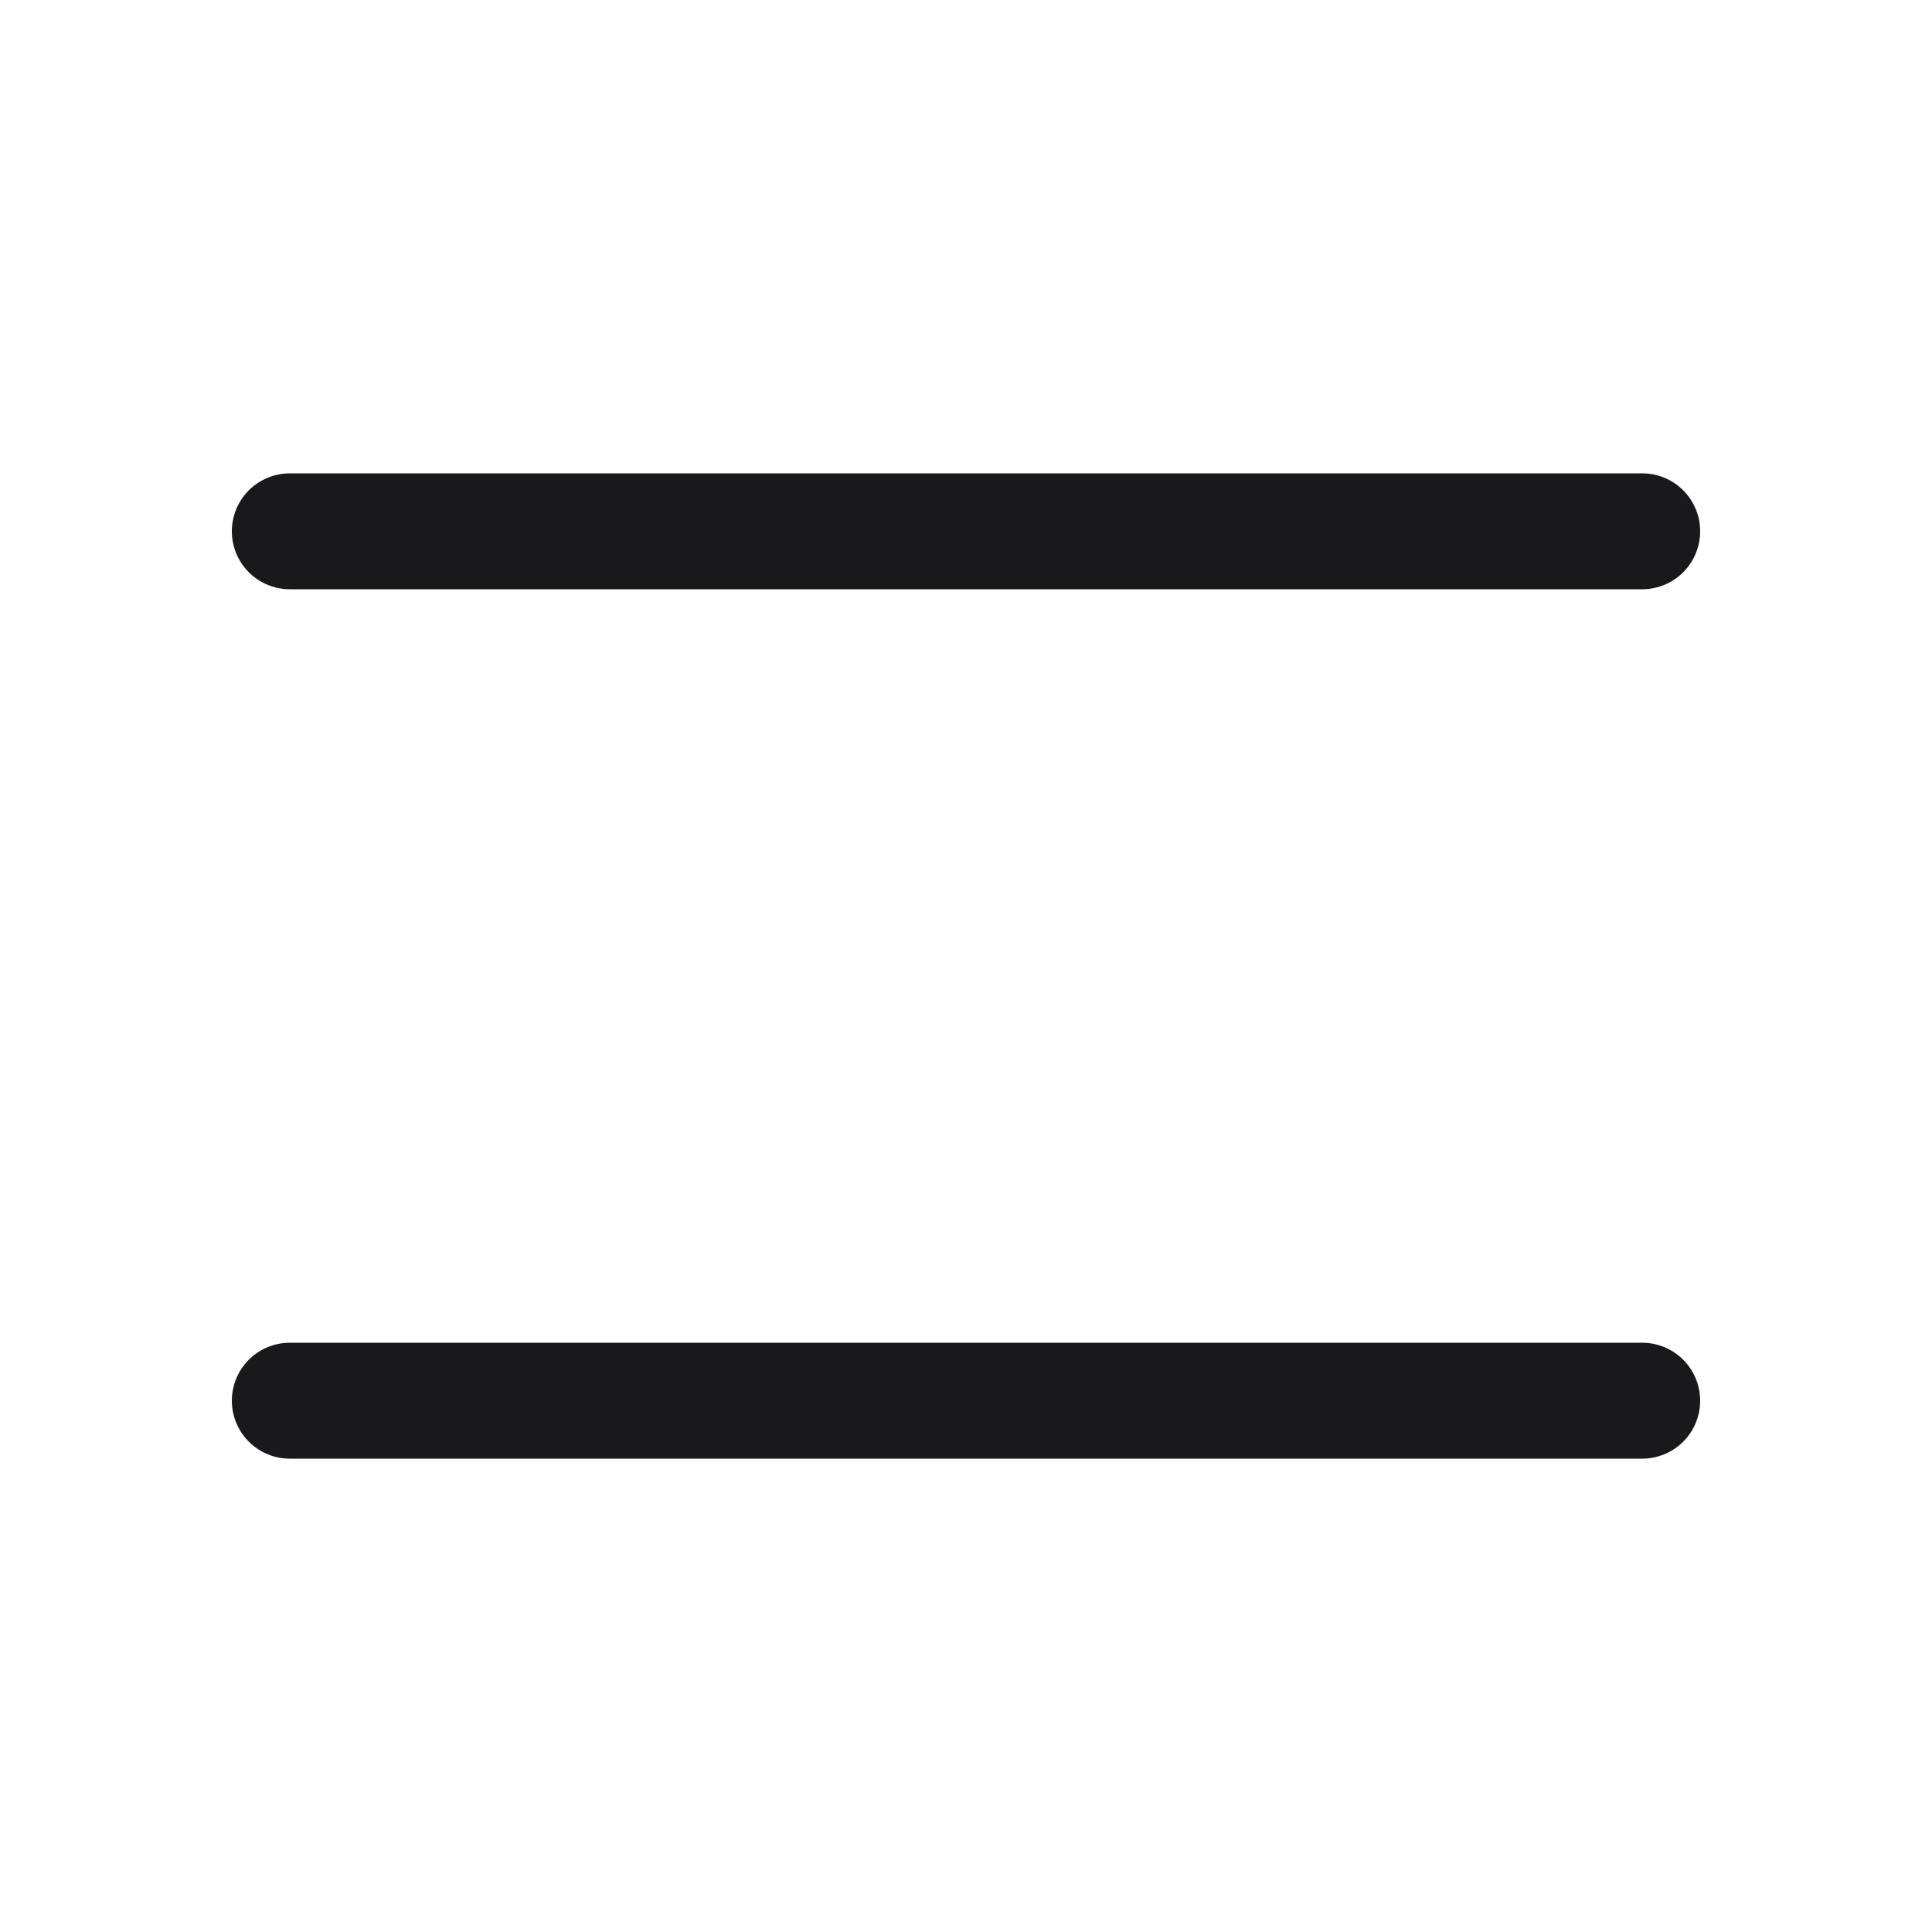
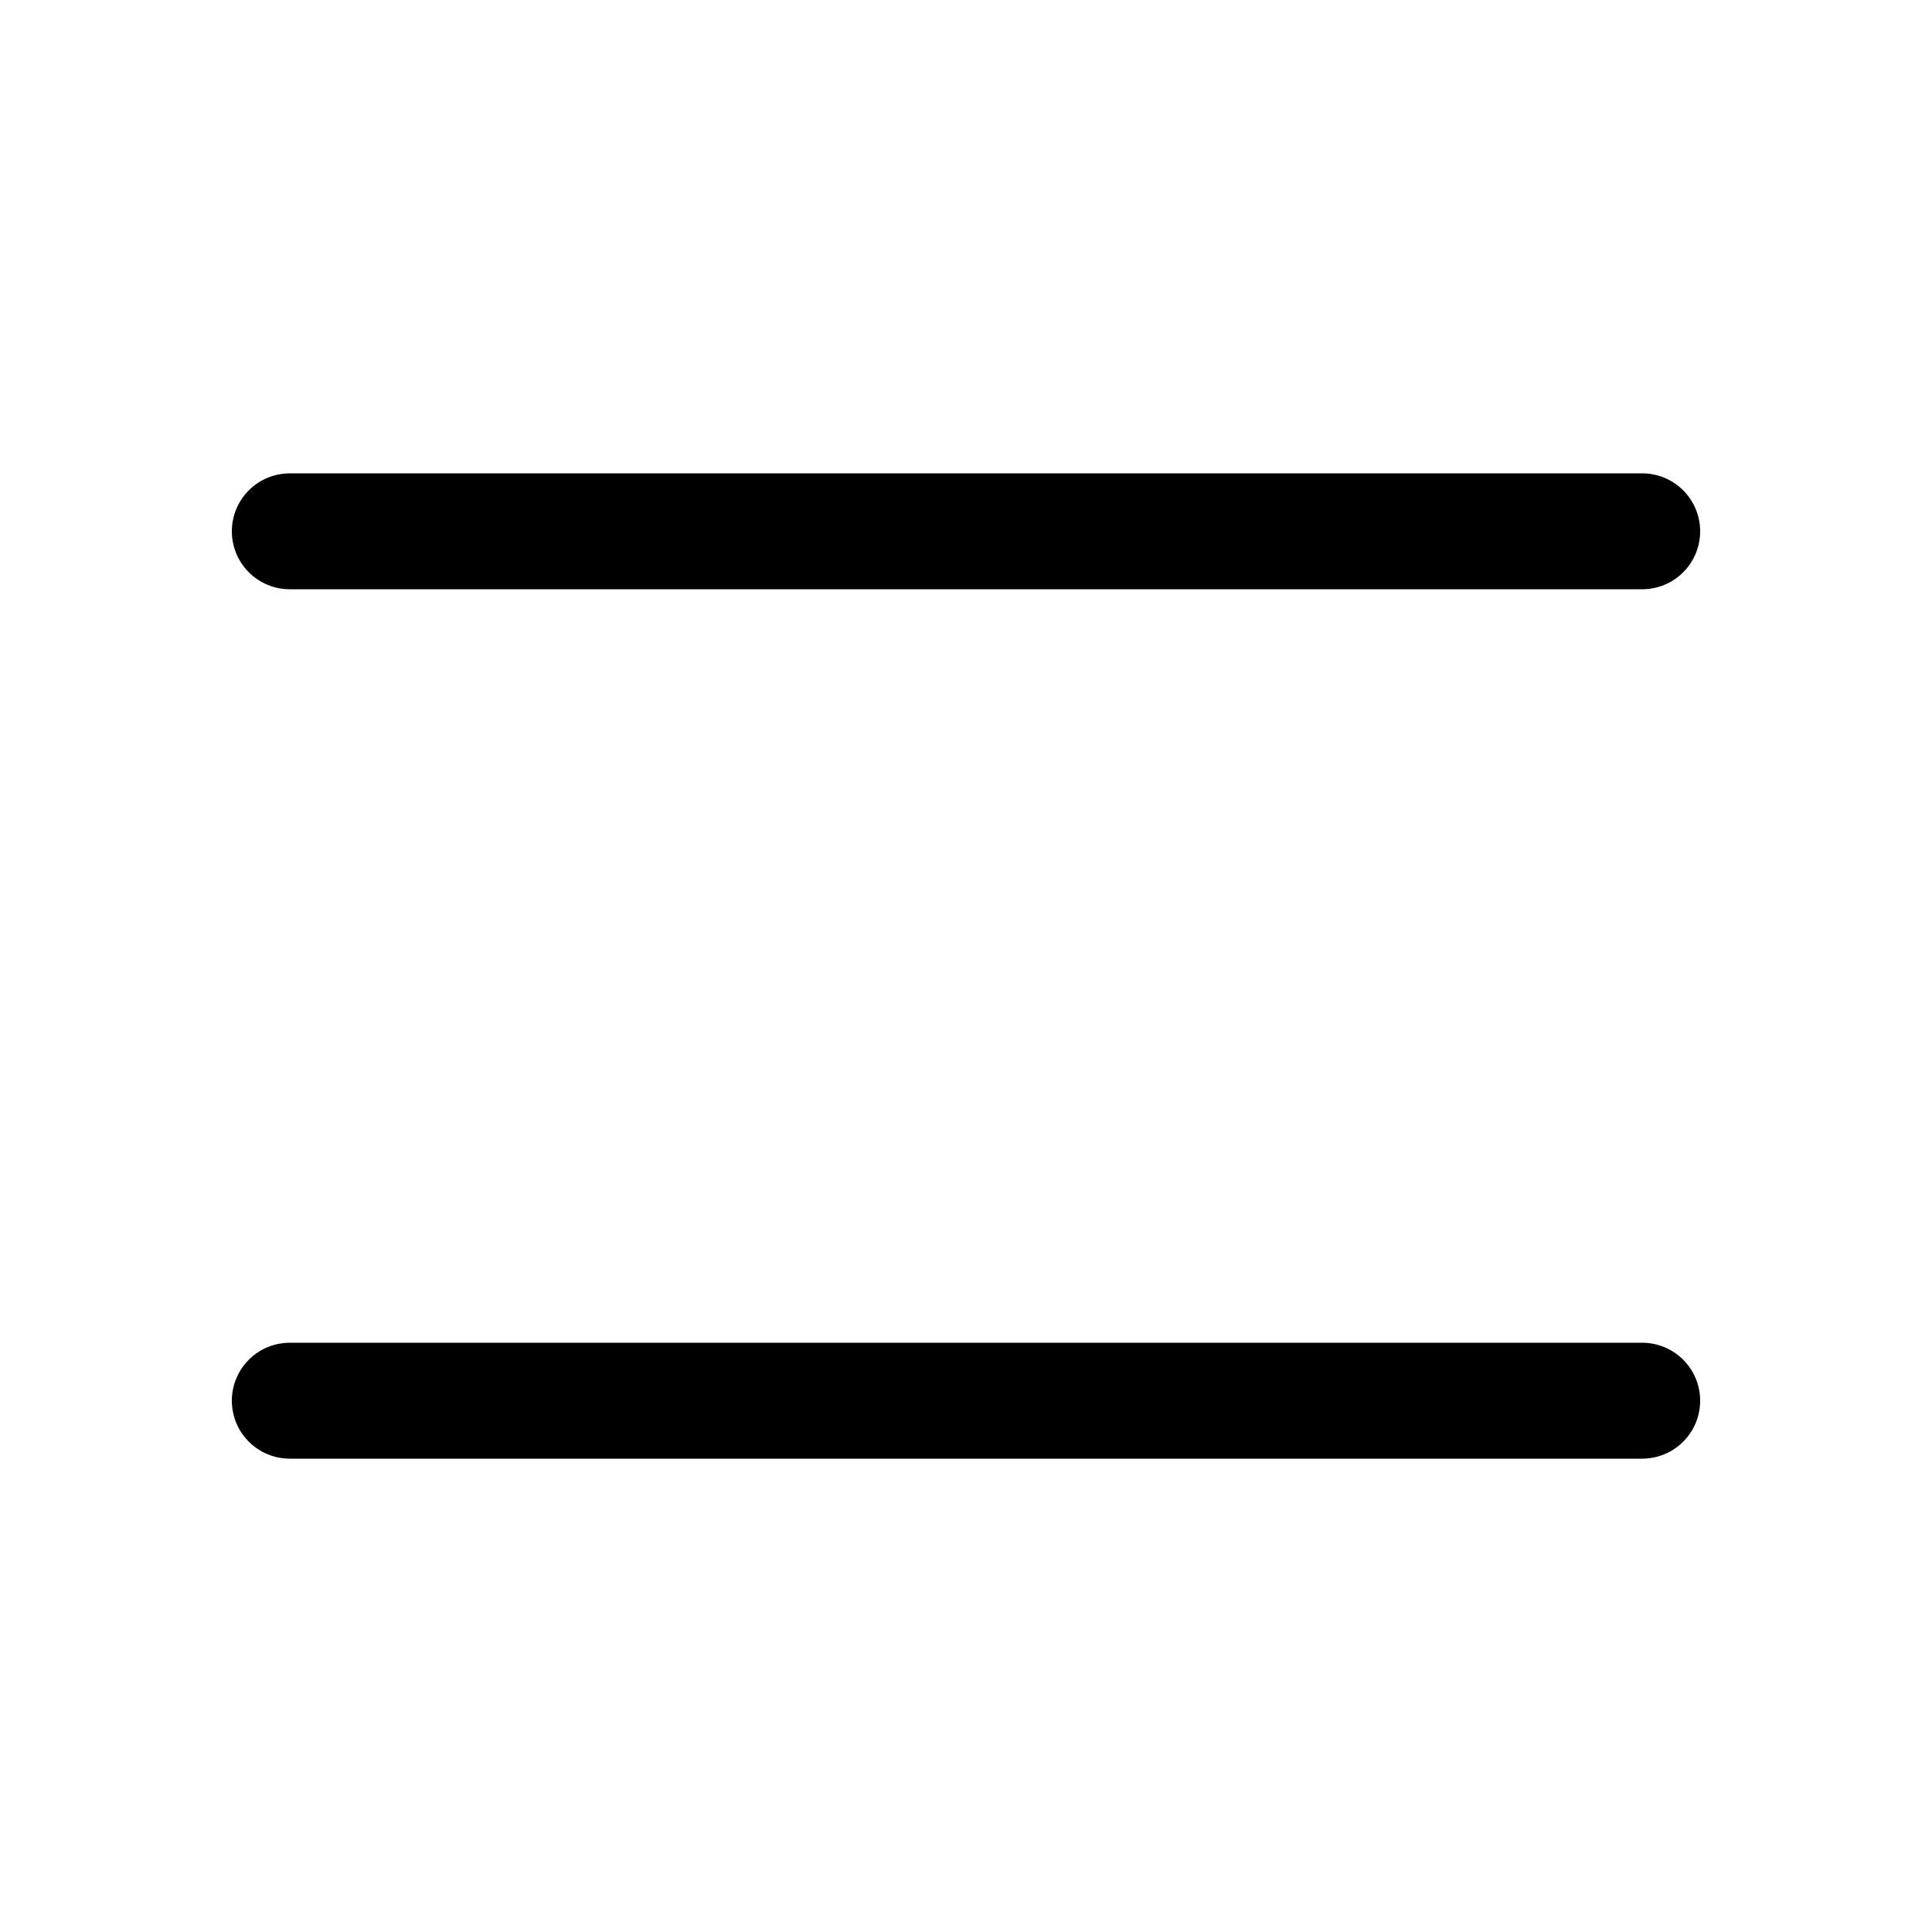
<svg xmlns="http://www.w3.org/2000/svg" width="20" height="20" viewBox="0 0 20 20" fill="none">
-   <path d="M3 5.5H17" stroke="#19191C" stroke-width="1.2" stroke-linecap="round" />
-   <path d="M3 14.5H17" stroke="#19191C" stroke-width="1.2" stroke-linecap="round" />
+   <path d="M3 5.5H17" stroke="currentColor" stroke-width="1.2" stroke-linecap="round" />
+   <path d="M3 14.5H17" stroke="currentColor" stroke-width="1.2" stroke-linecap="round" />
</svg>
